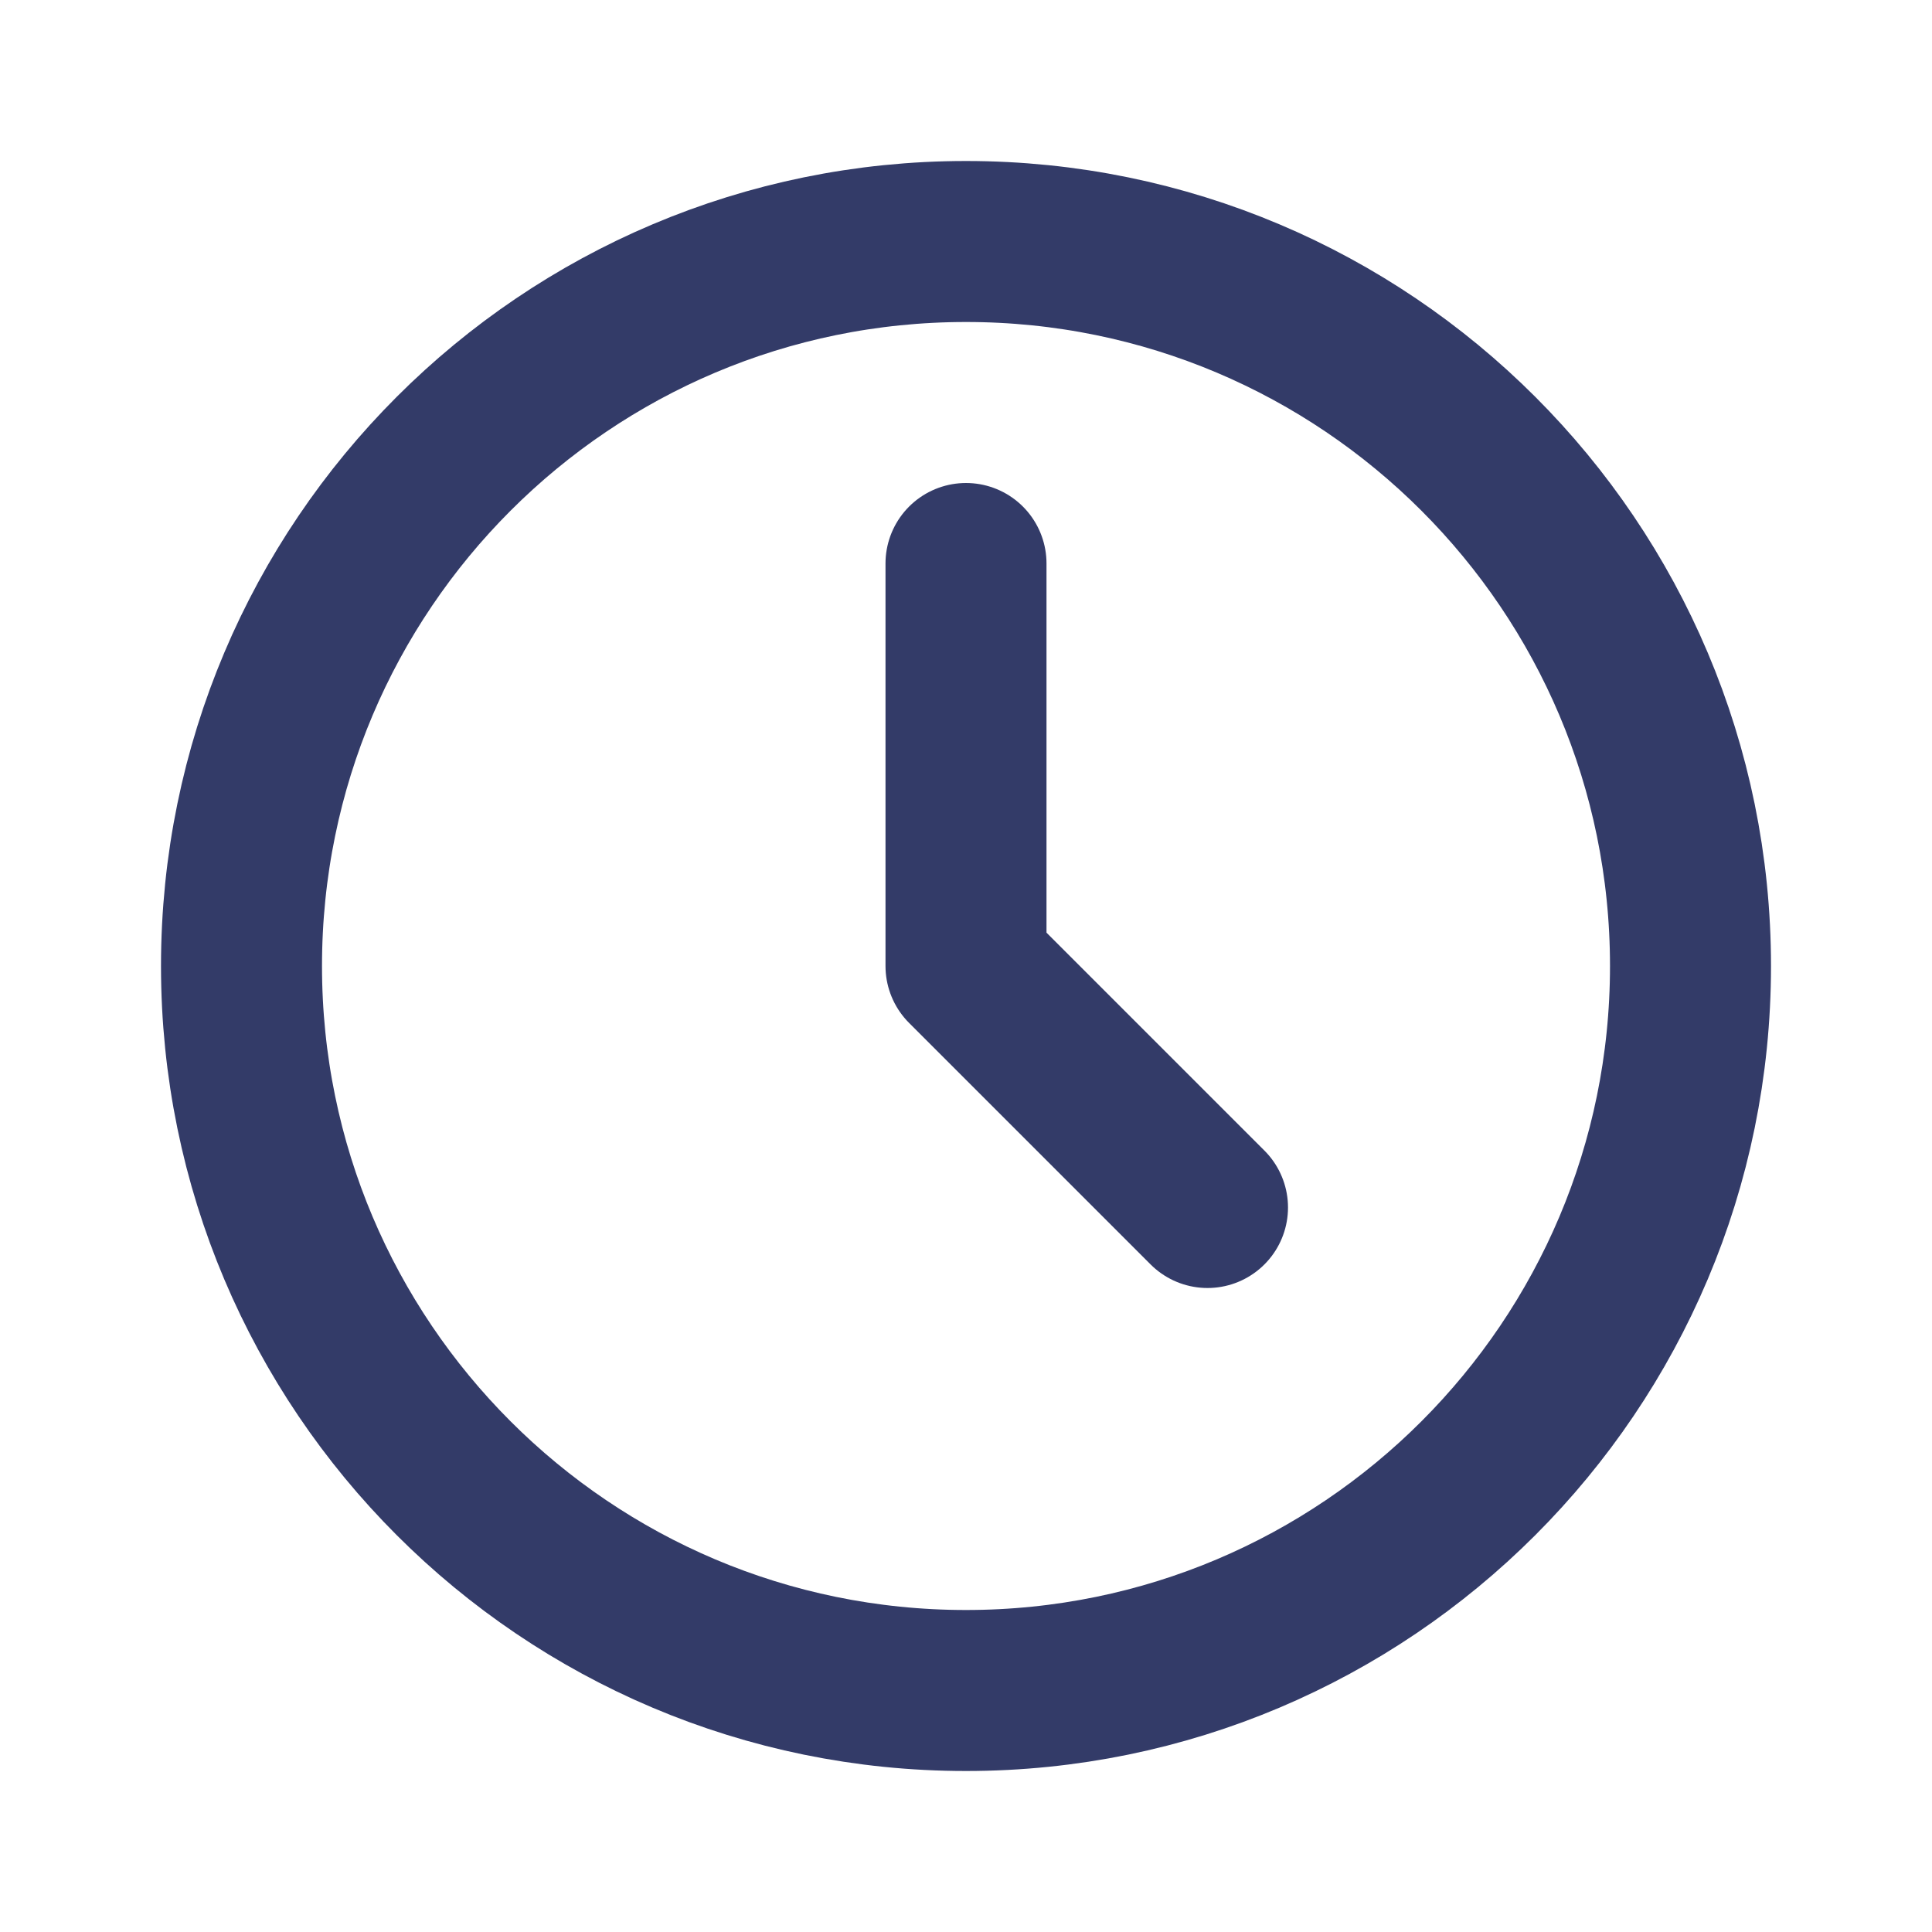
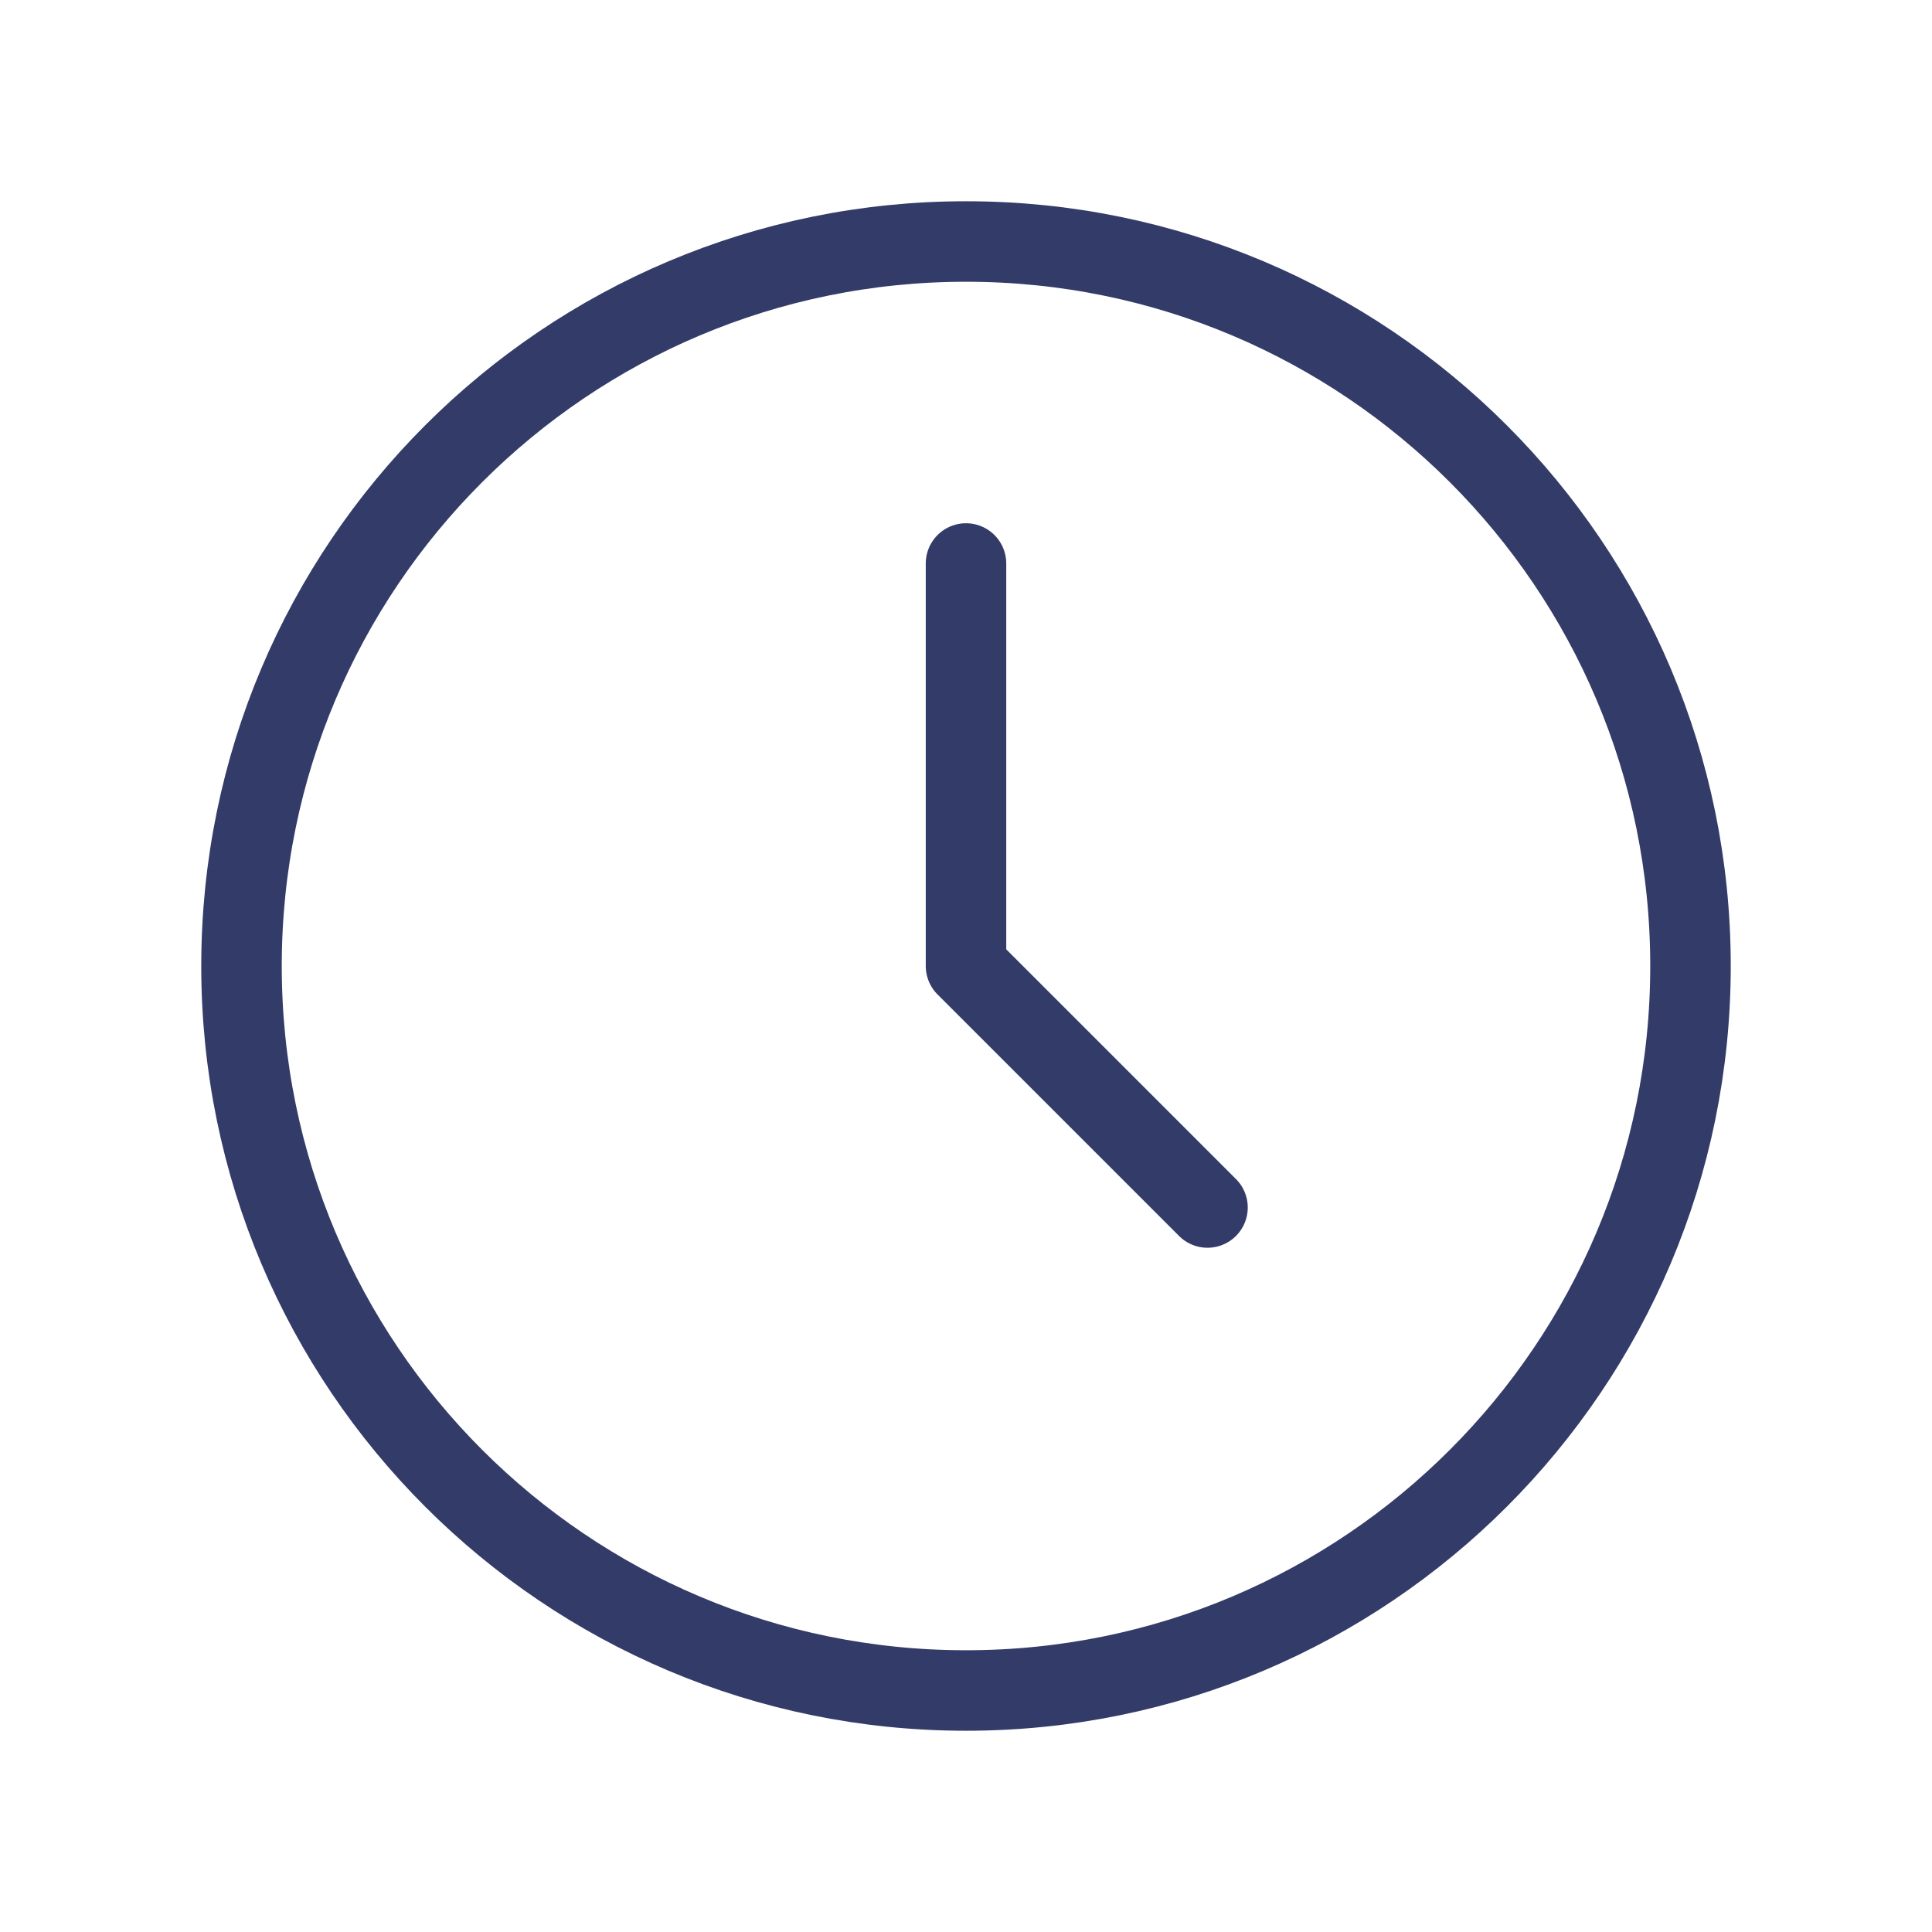
- <svg xmlns="http://www.w3.org/2000/svg" width="24" height="24" viewBox="0 0 24 24" fill="none" stroke="#333B68" stroke-width="2" stroke-linecap="round" stroke-linejoin="round">
+ <svg xmlns="http://www.w3.org/2000/svg" width="24" height="24" viewBox="0 0 24 24" fill="none" stroke="#333B68" strokeWidth="2" stroke-linecap="round" stroke-linejoin="round">
  <path stroke="none" d="M0 0h24v24H0z" fill="none" />
  <path d="M3 12a9 9 0 1 0 18 0a9 9 0 0 0 -18 0" />
  <path d="M12 7v5l3 3" />
</svg>
